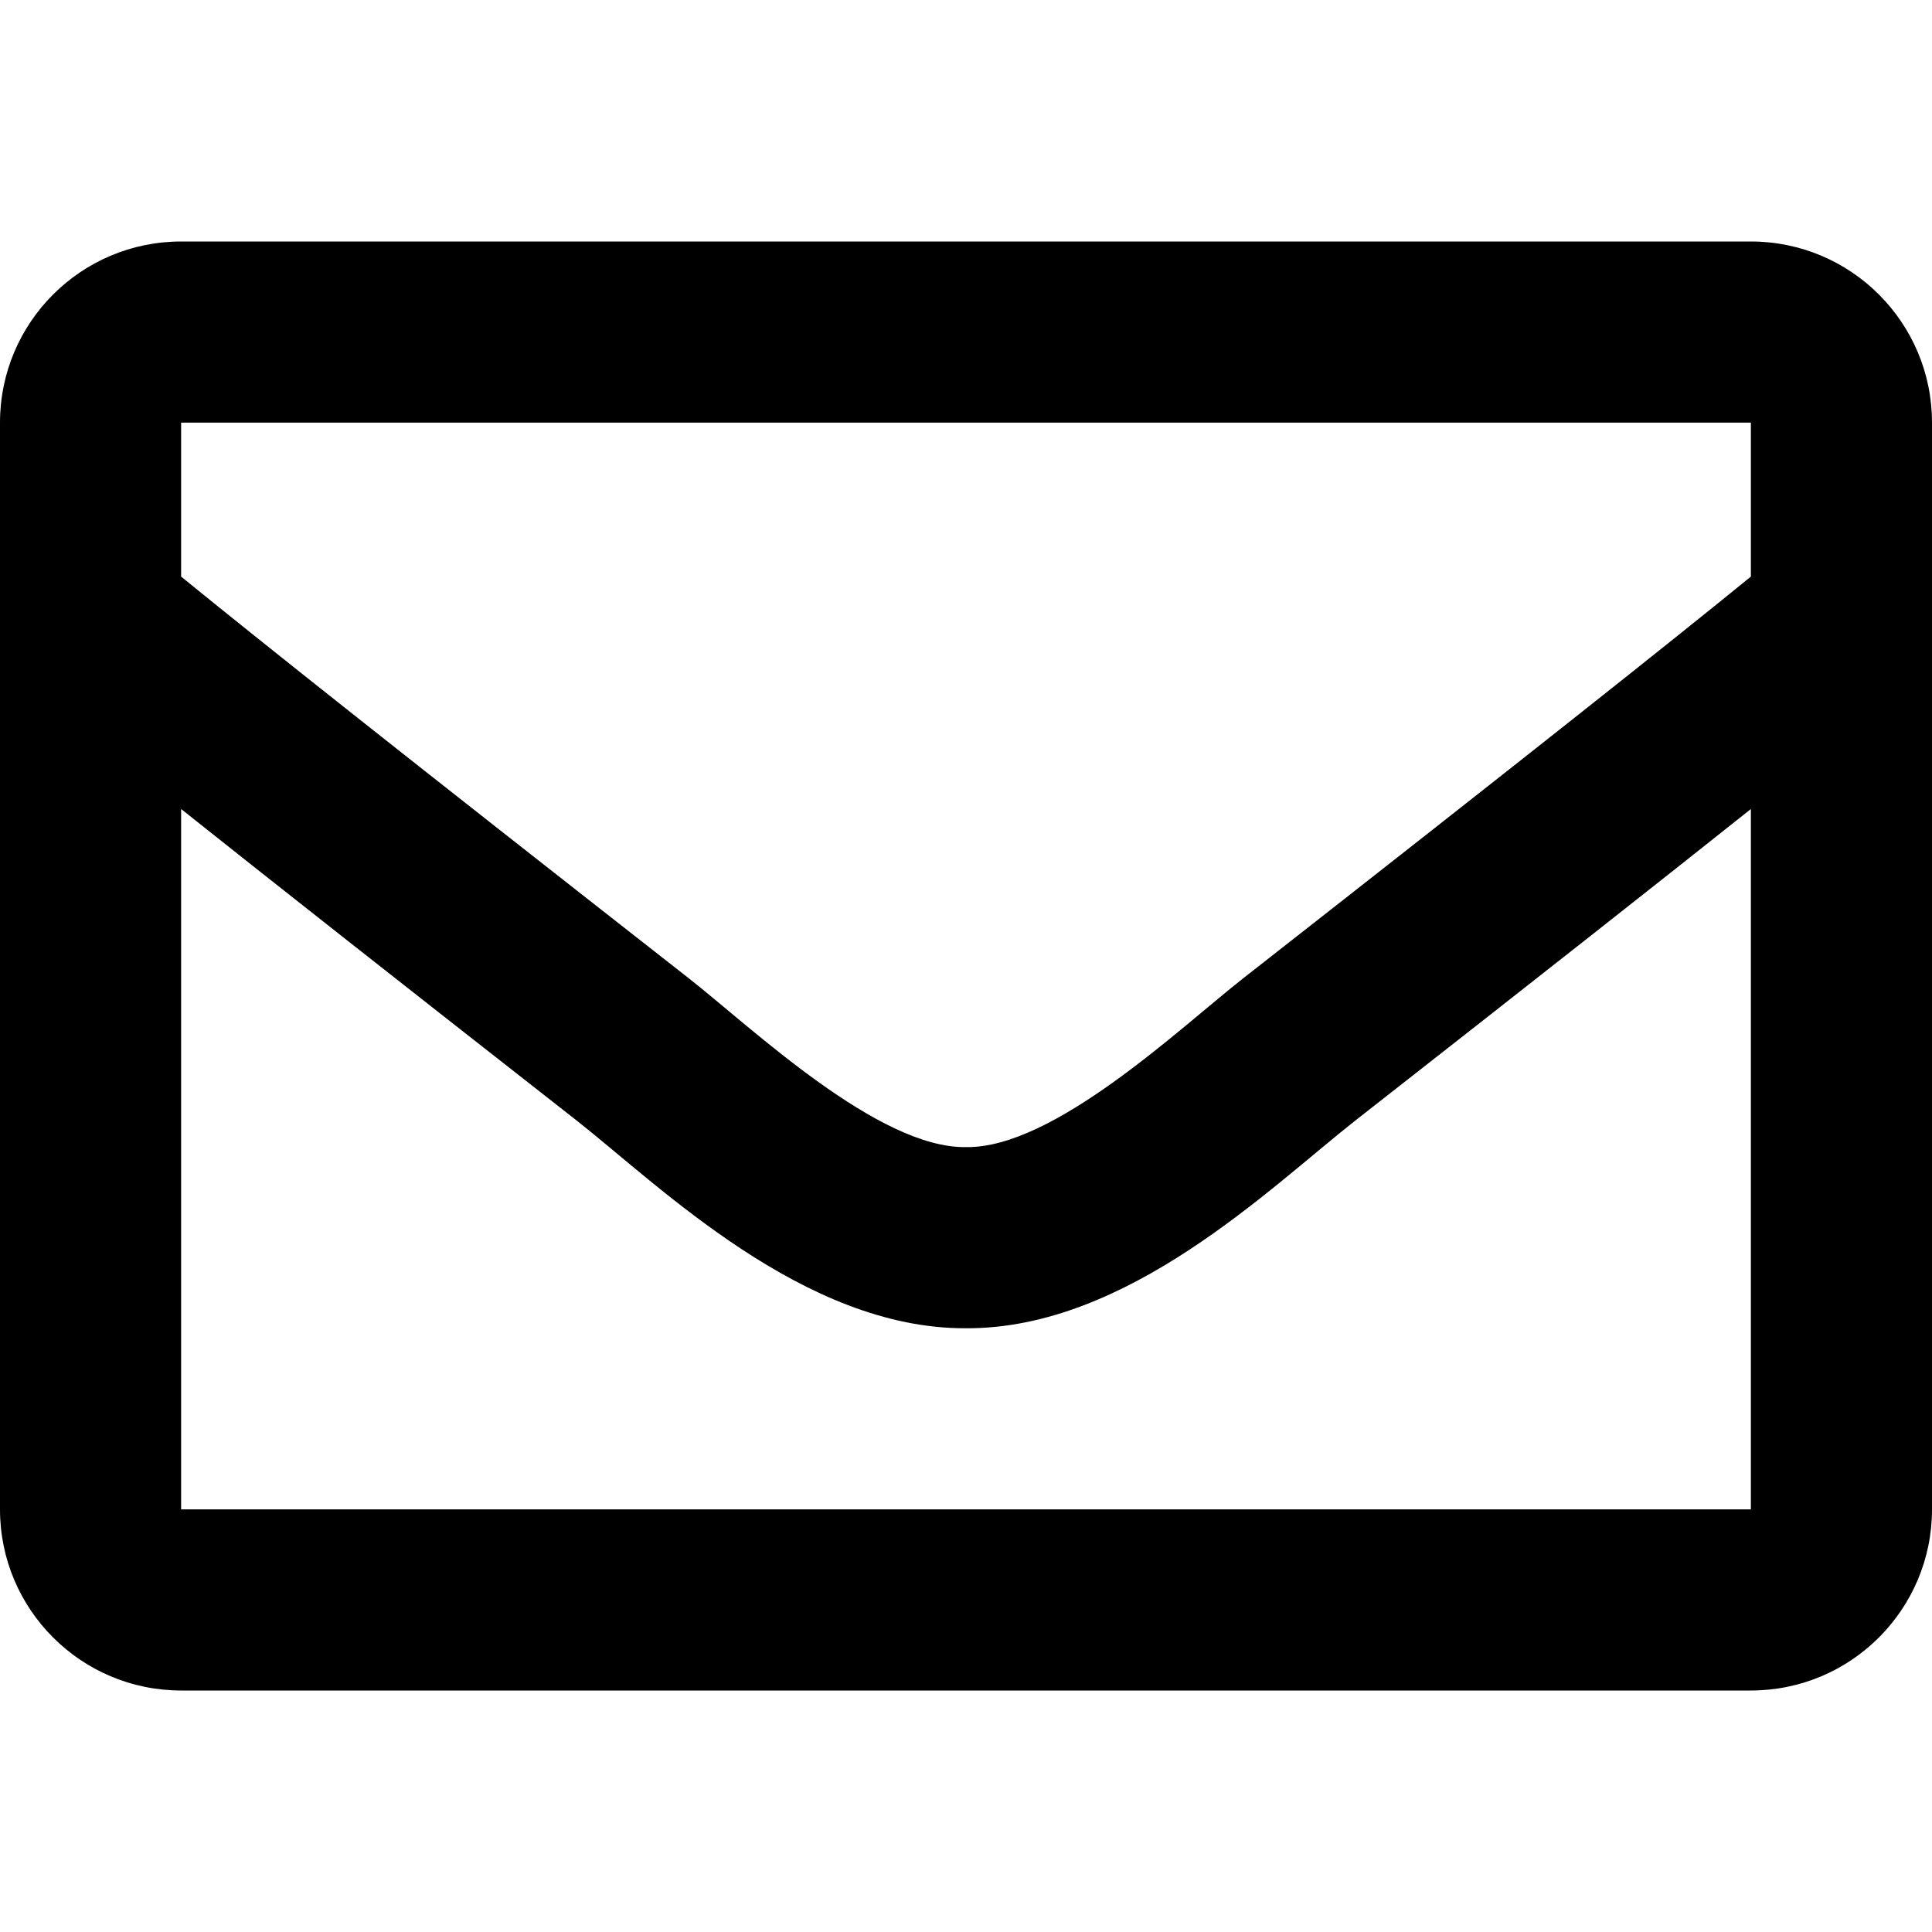
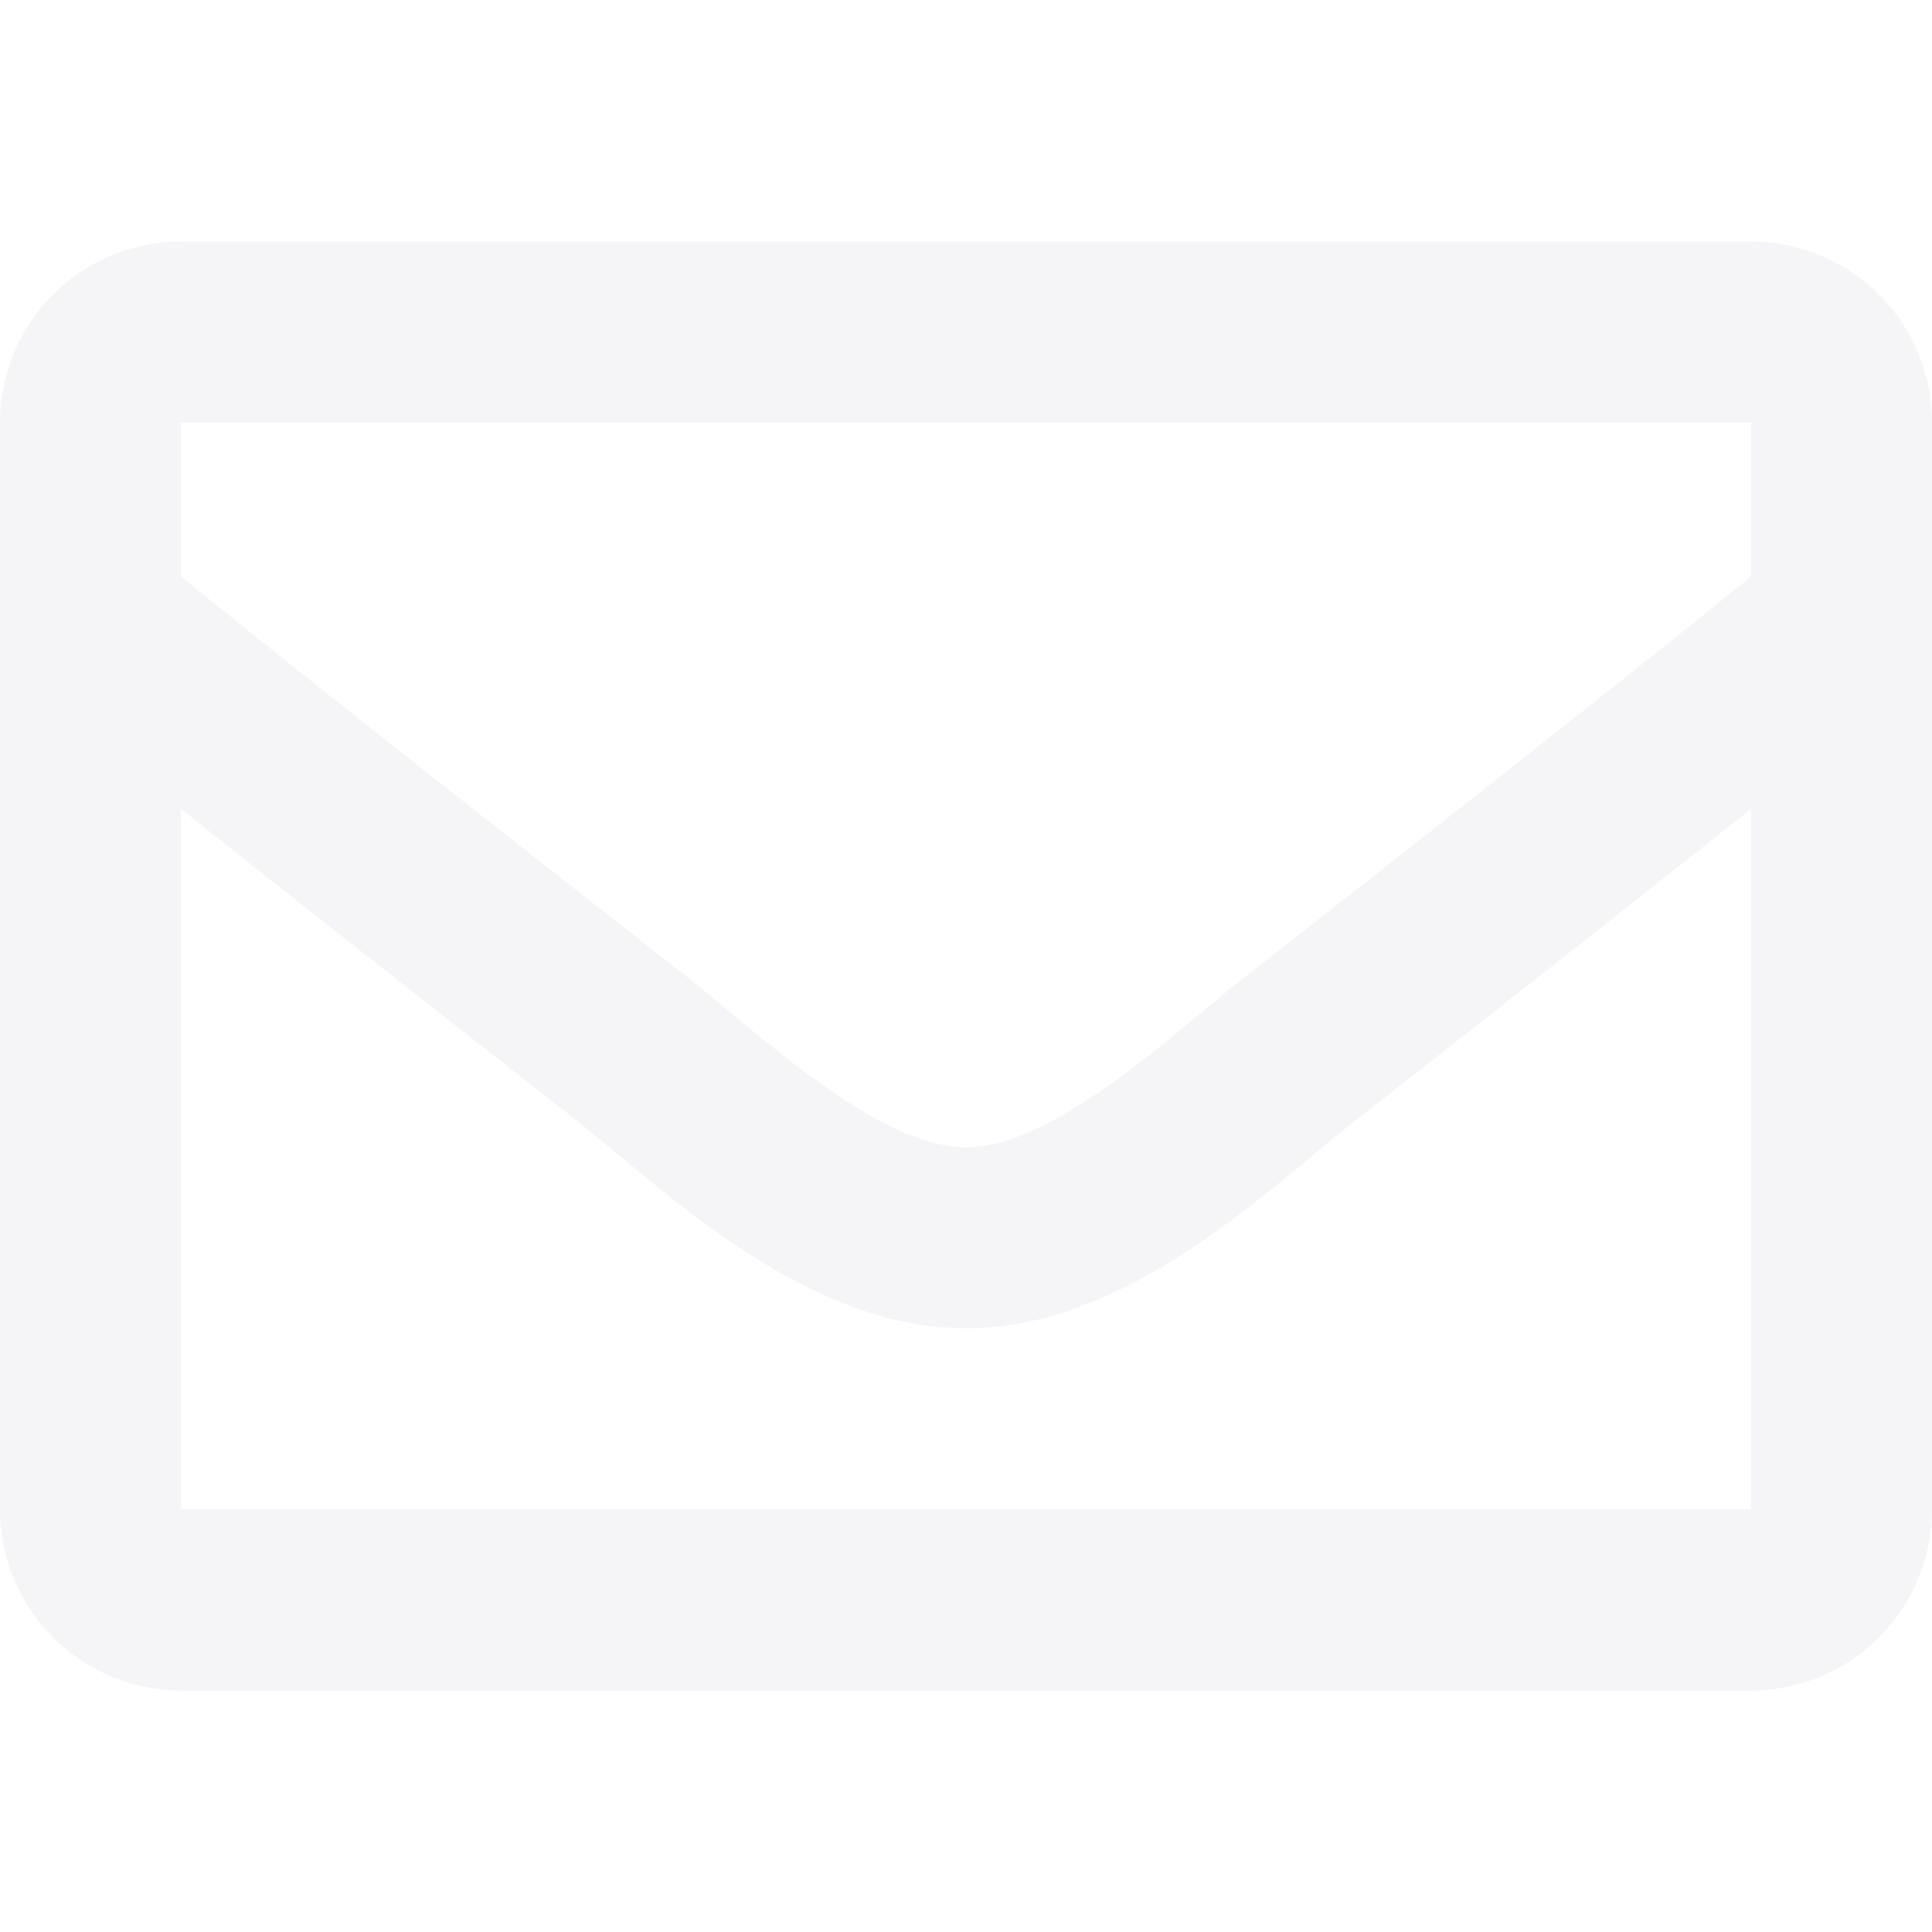
<svg xmlns="http://www.w3.org/2000/svg" viewBox="0 0 512 512">
-   <path d="M464 64H48C21.49 64 0 85.49 0 112v288c0 26.51 21.49 48 48 48h416c26.51 0 48-21.49 48-48V112c0-26.51-21.49-48-48-48zm0 48v40.805c-22.422 18.259-58.168 46.651-134.587 106.49-16.841 13.247-50.201 45.072-73.413 44.701-23.208.375-56.579-31.459-73.413-44.701C106.18 199.465 70.425 171.067 48 152.805V112h416zM48 400V214.398c22.914 18.251 55.409 43.862 104.938 82.646 21.857 17.205 60.134 55.186 103.062 54.955 42.717.231 80.509-37.199 103.053-54.947 49.528-38.783 82.032-64.401 104.947-82.653V400H48z" />
+   <path fill="#f5f5f7" d="M464 64H48C21.49 64 0 85.49 0 112v288c0 26.51 21.49 48 48 48h416c26.51 0 48-21.49 48-48V112c0-26.51-21.49-48-48-48zm0 48v40.805c-22.422 18.259-58.168 46.651-134.587 106.49-16.841 13.247-50.201 45.072-73.413 44.701-23.208.375-56.579-31.459-73.413-44.701C106.18 199.465 70.425 171.067 48 152.805V112h416zM48 400V214.398c22.914 18.251 55.409 43.862 104.938 82.646 21.857 17.205 60.134 55.186 103.062 54.955 42.717.231 80.509-37.199 103.053-54.947 49.528-38.783 82.032-64.401 104.947-82.653V400H48z" />
</svg>
